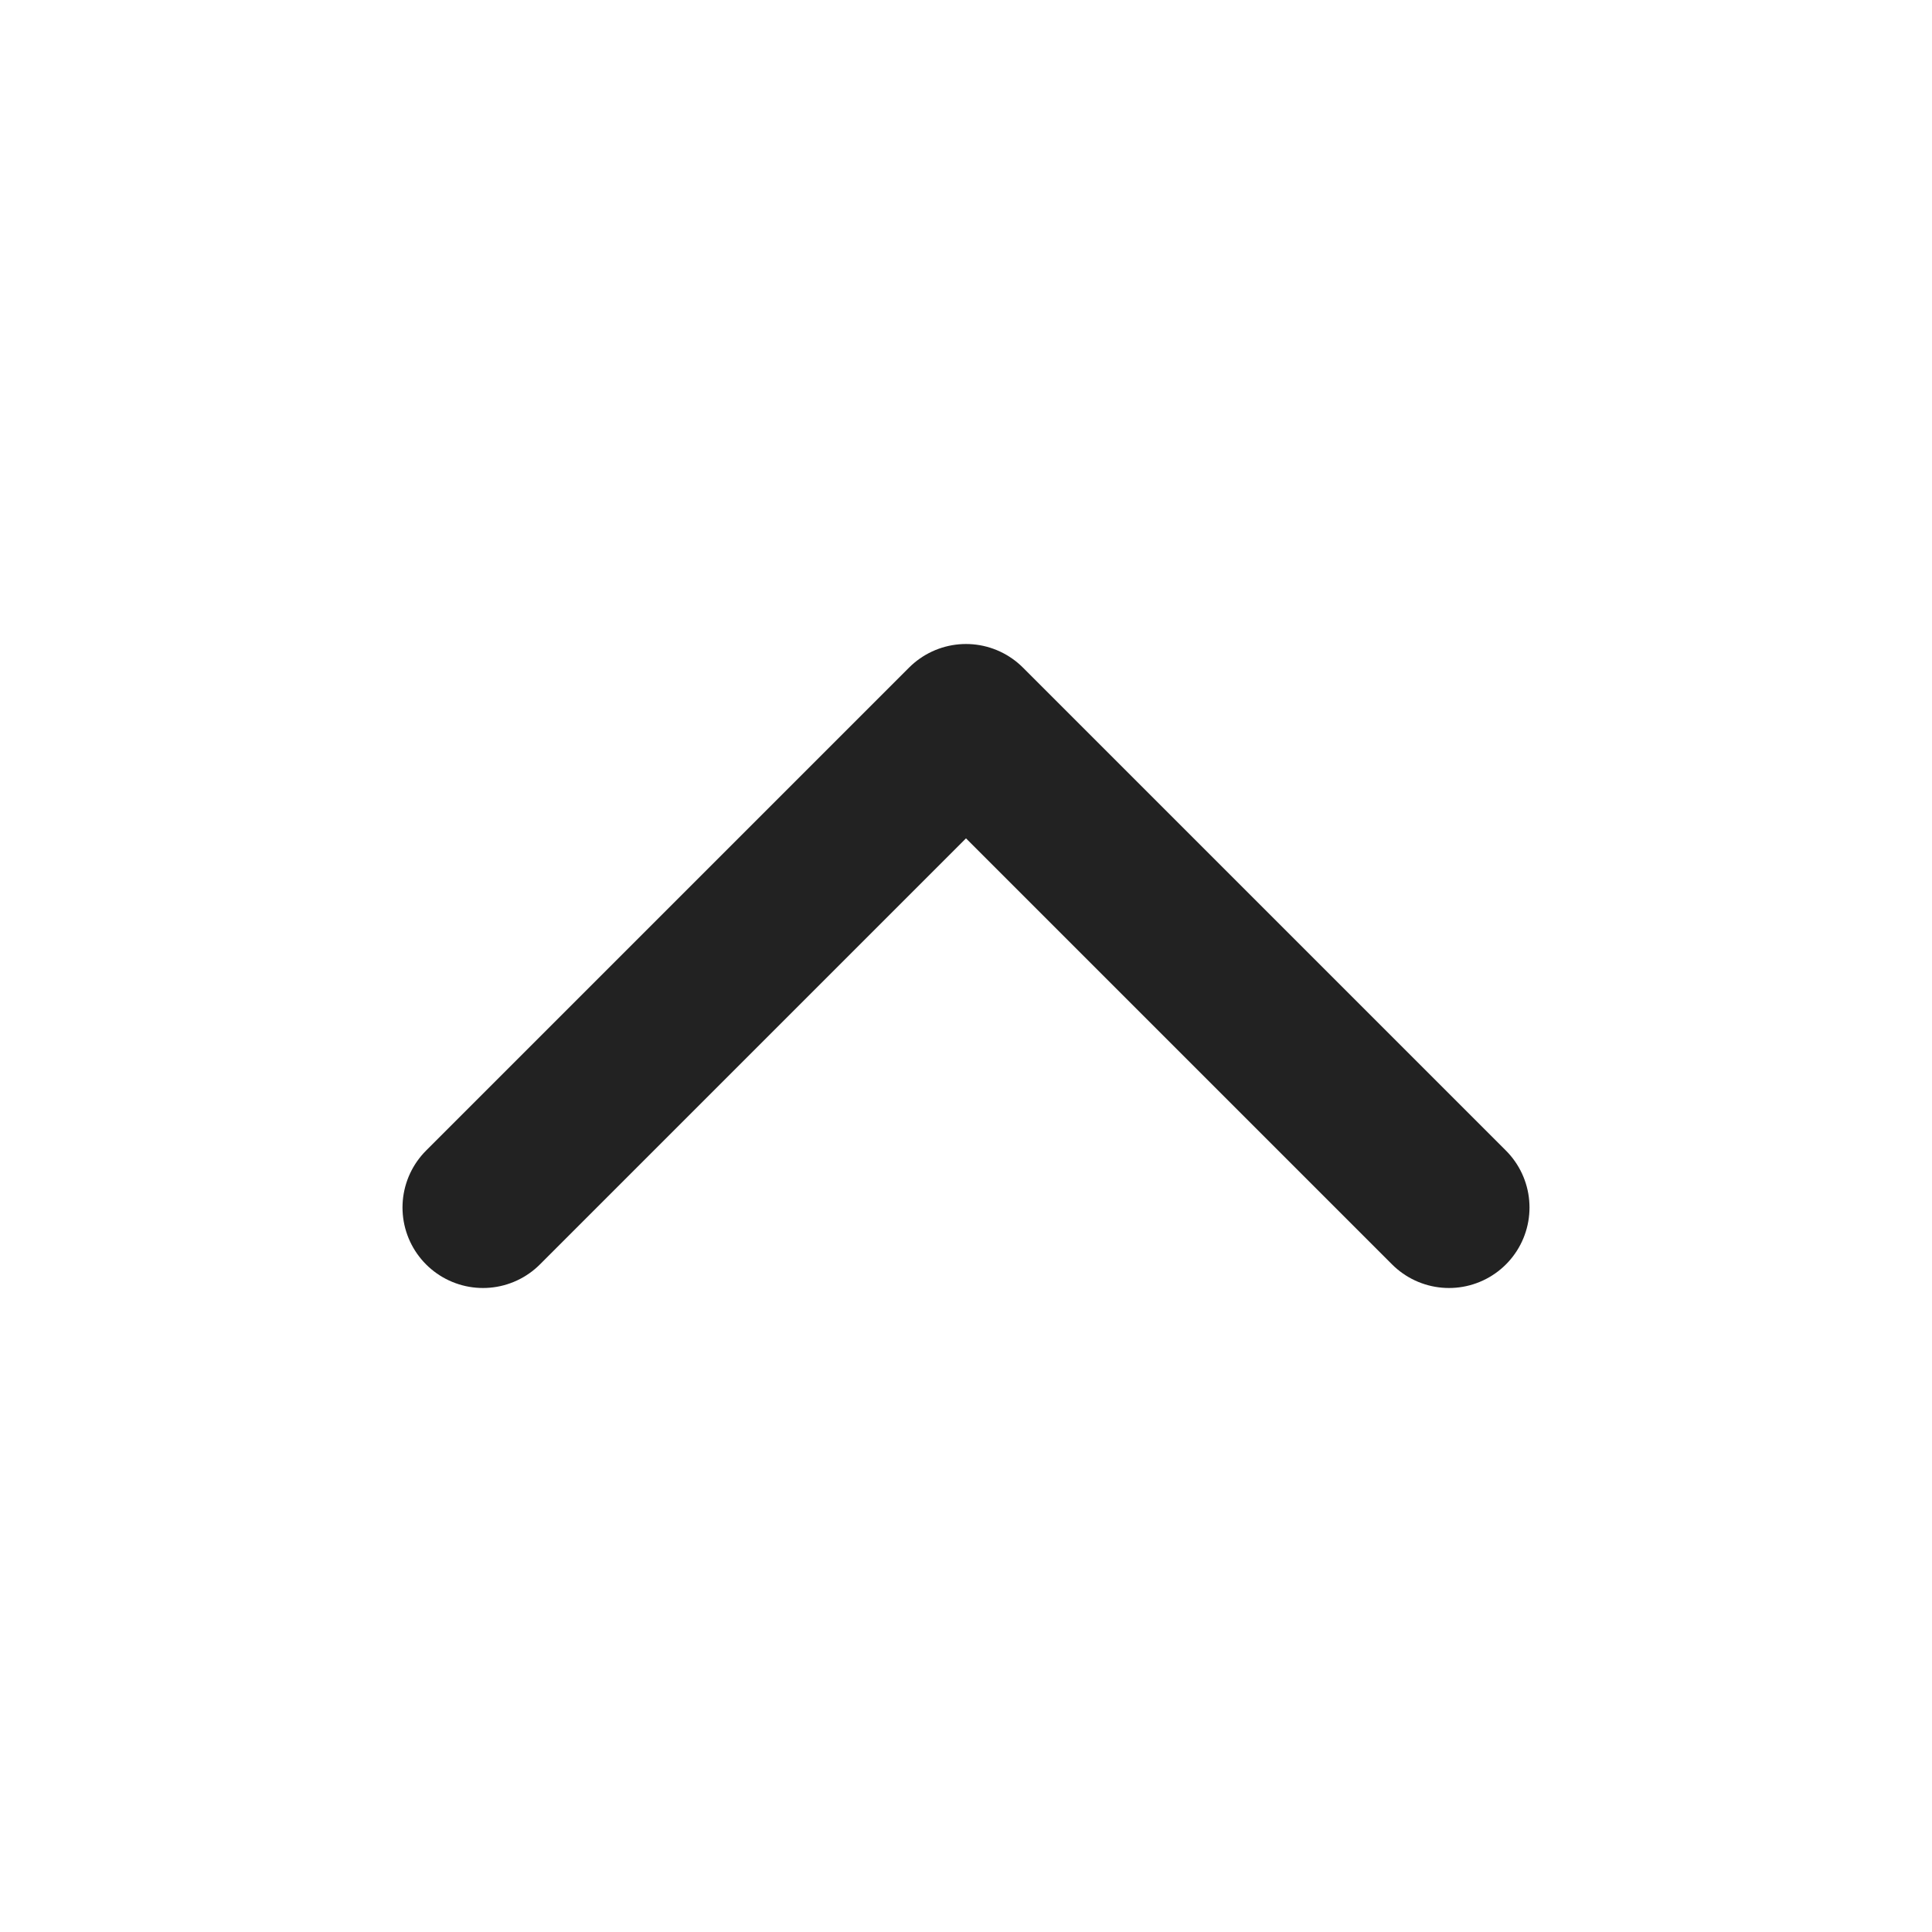
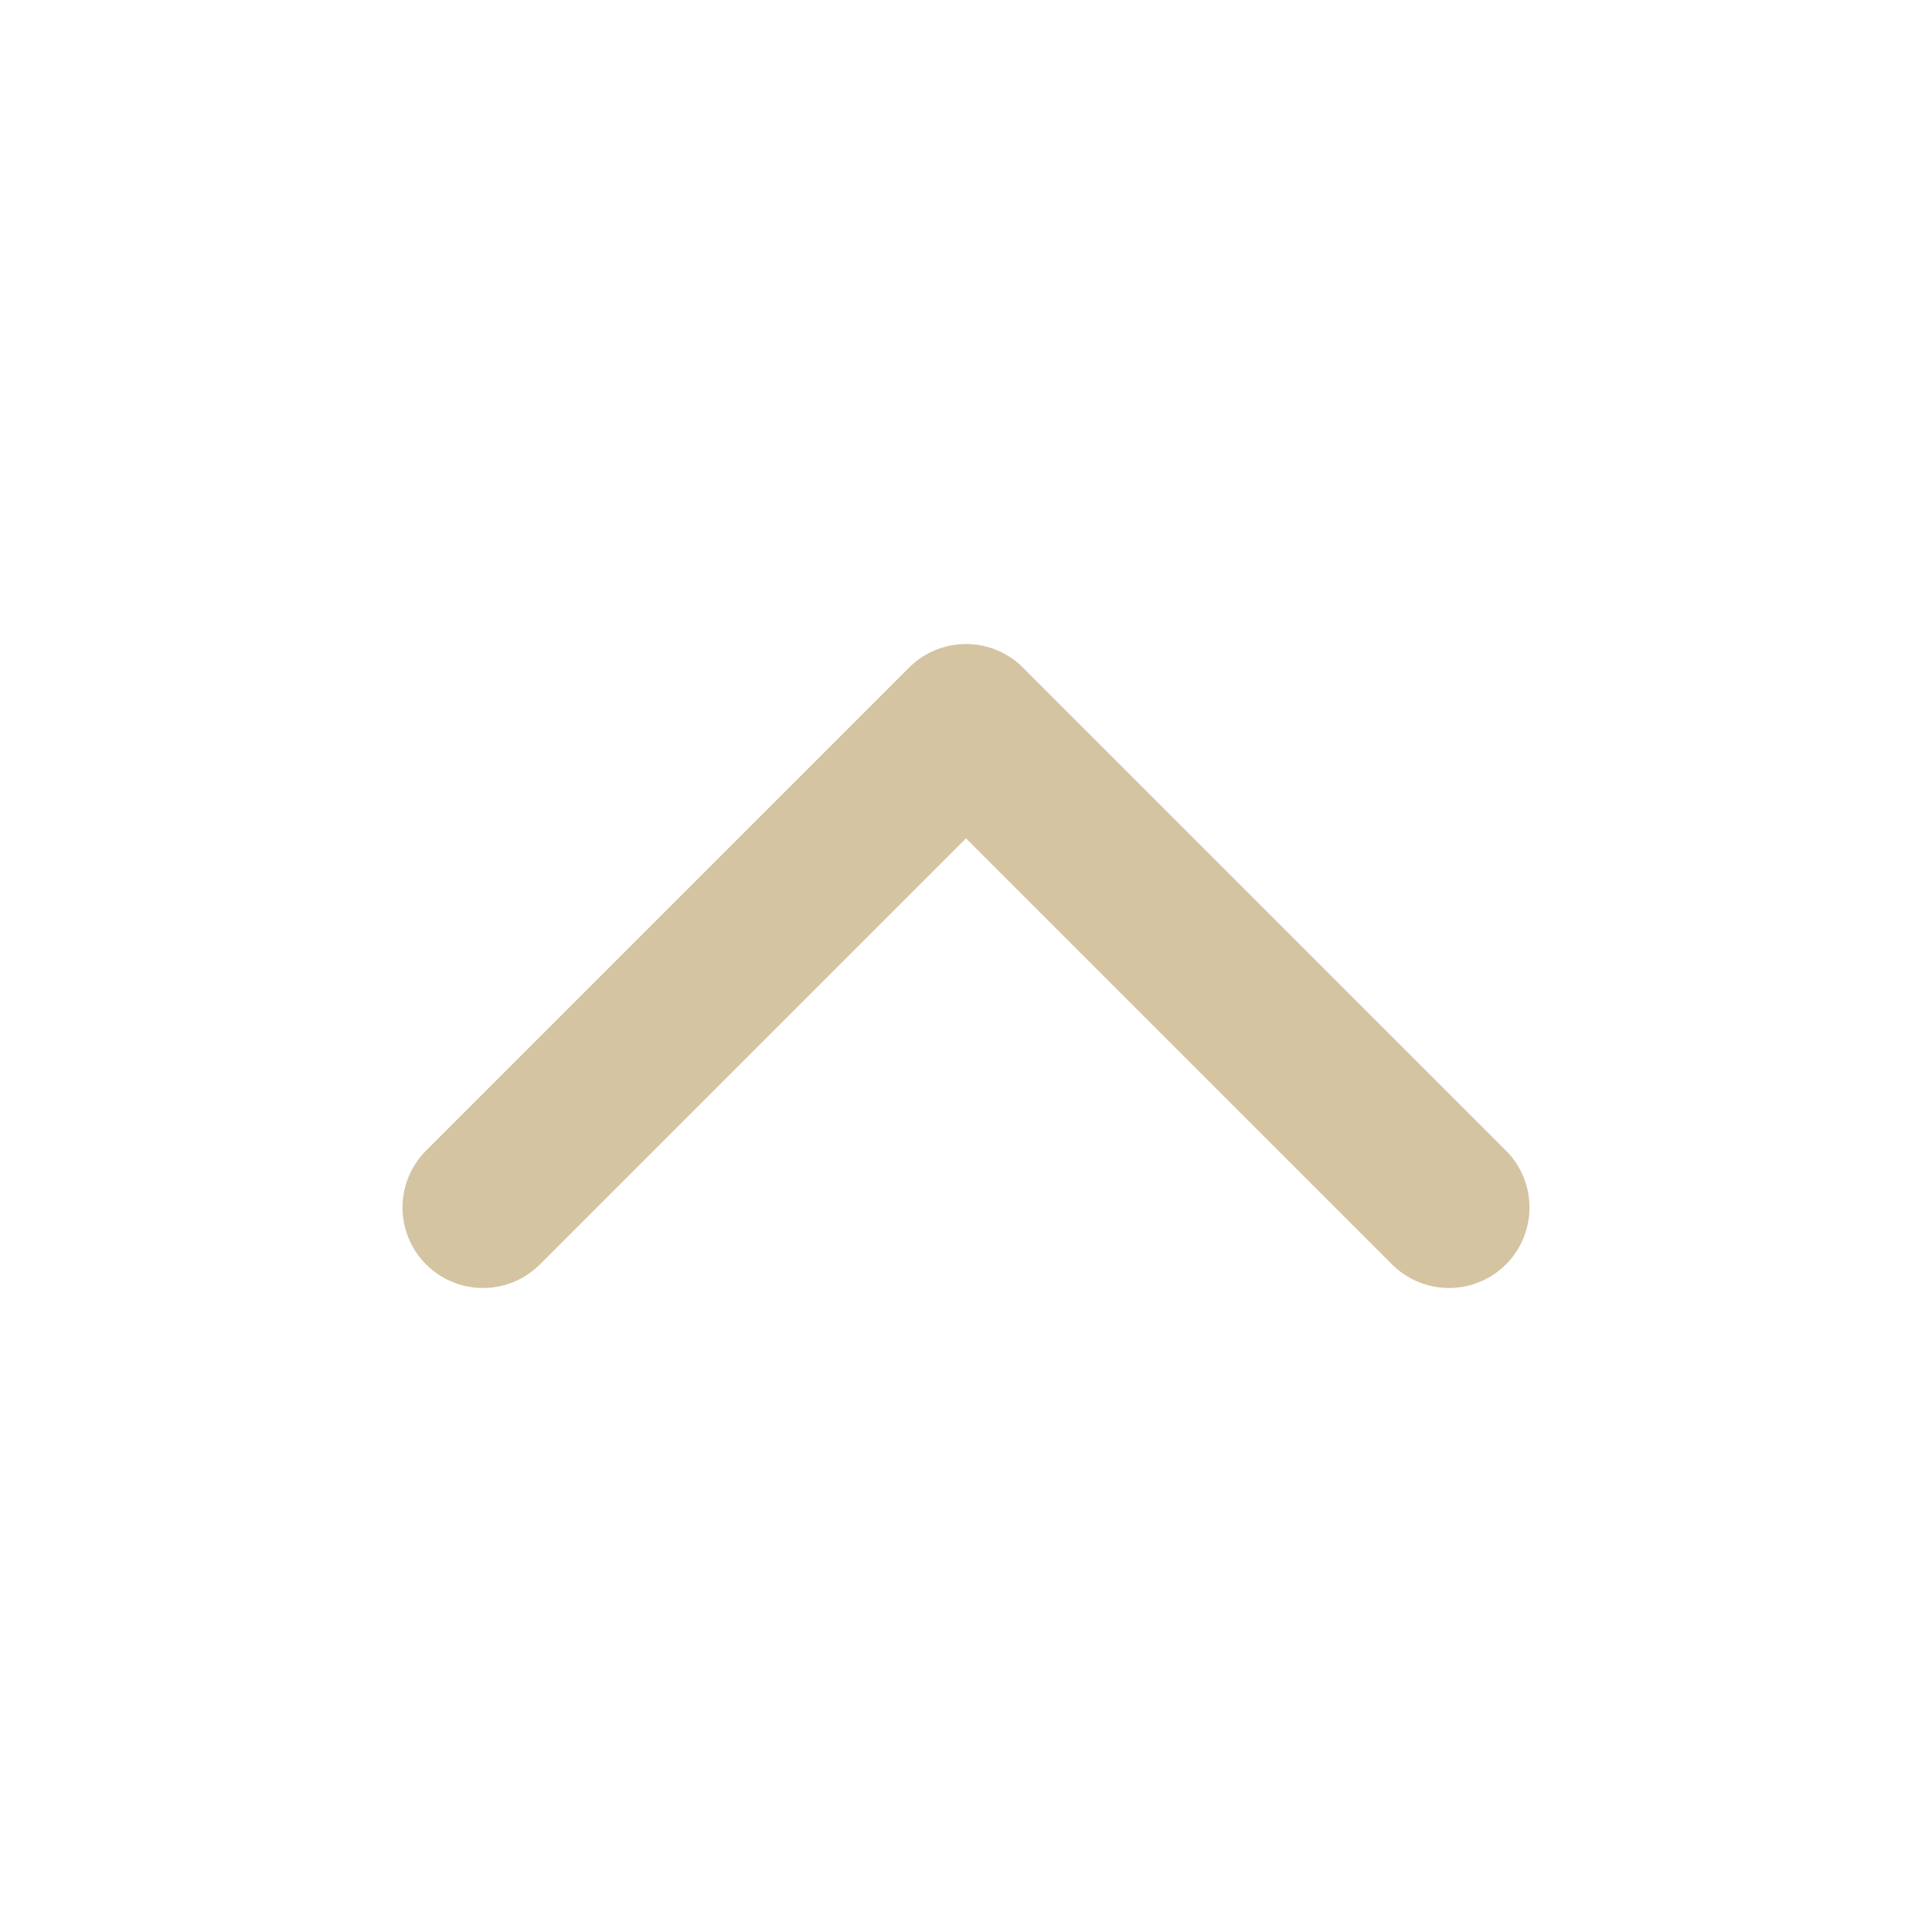
- <svg xmlns="http://www.w3.org/2000/svg" width="24" height="24" viewBox="0 0 24 24" fill="none" stroke="#222222" stroke-width="2" stroke-linecap="round" stroke-linejoin="round" class="feather feather-chevron-up">
+ <svg xmlns="http://www.w3.org/2000/svg" width="24" height="24" viewBox="0 0 24 24" fill="none" stroke="#d5c4a1" stroke-width="2" stroke-linecap="round" stroke-linejoin="round" class="feather feather-chevron-up">
  <polyline points="18 15 12 9 6 15" />
</svg>
